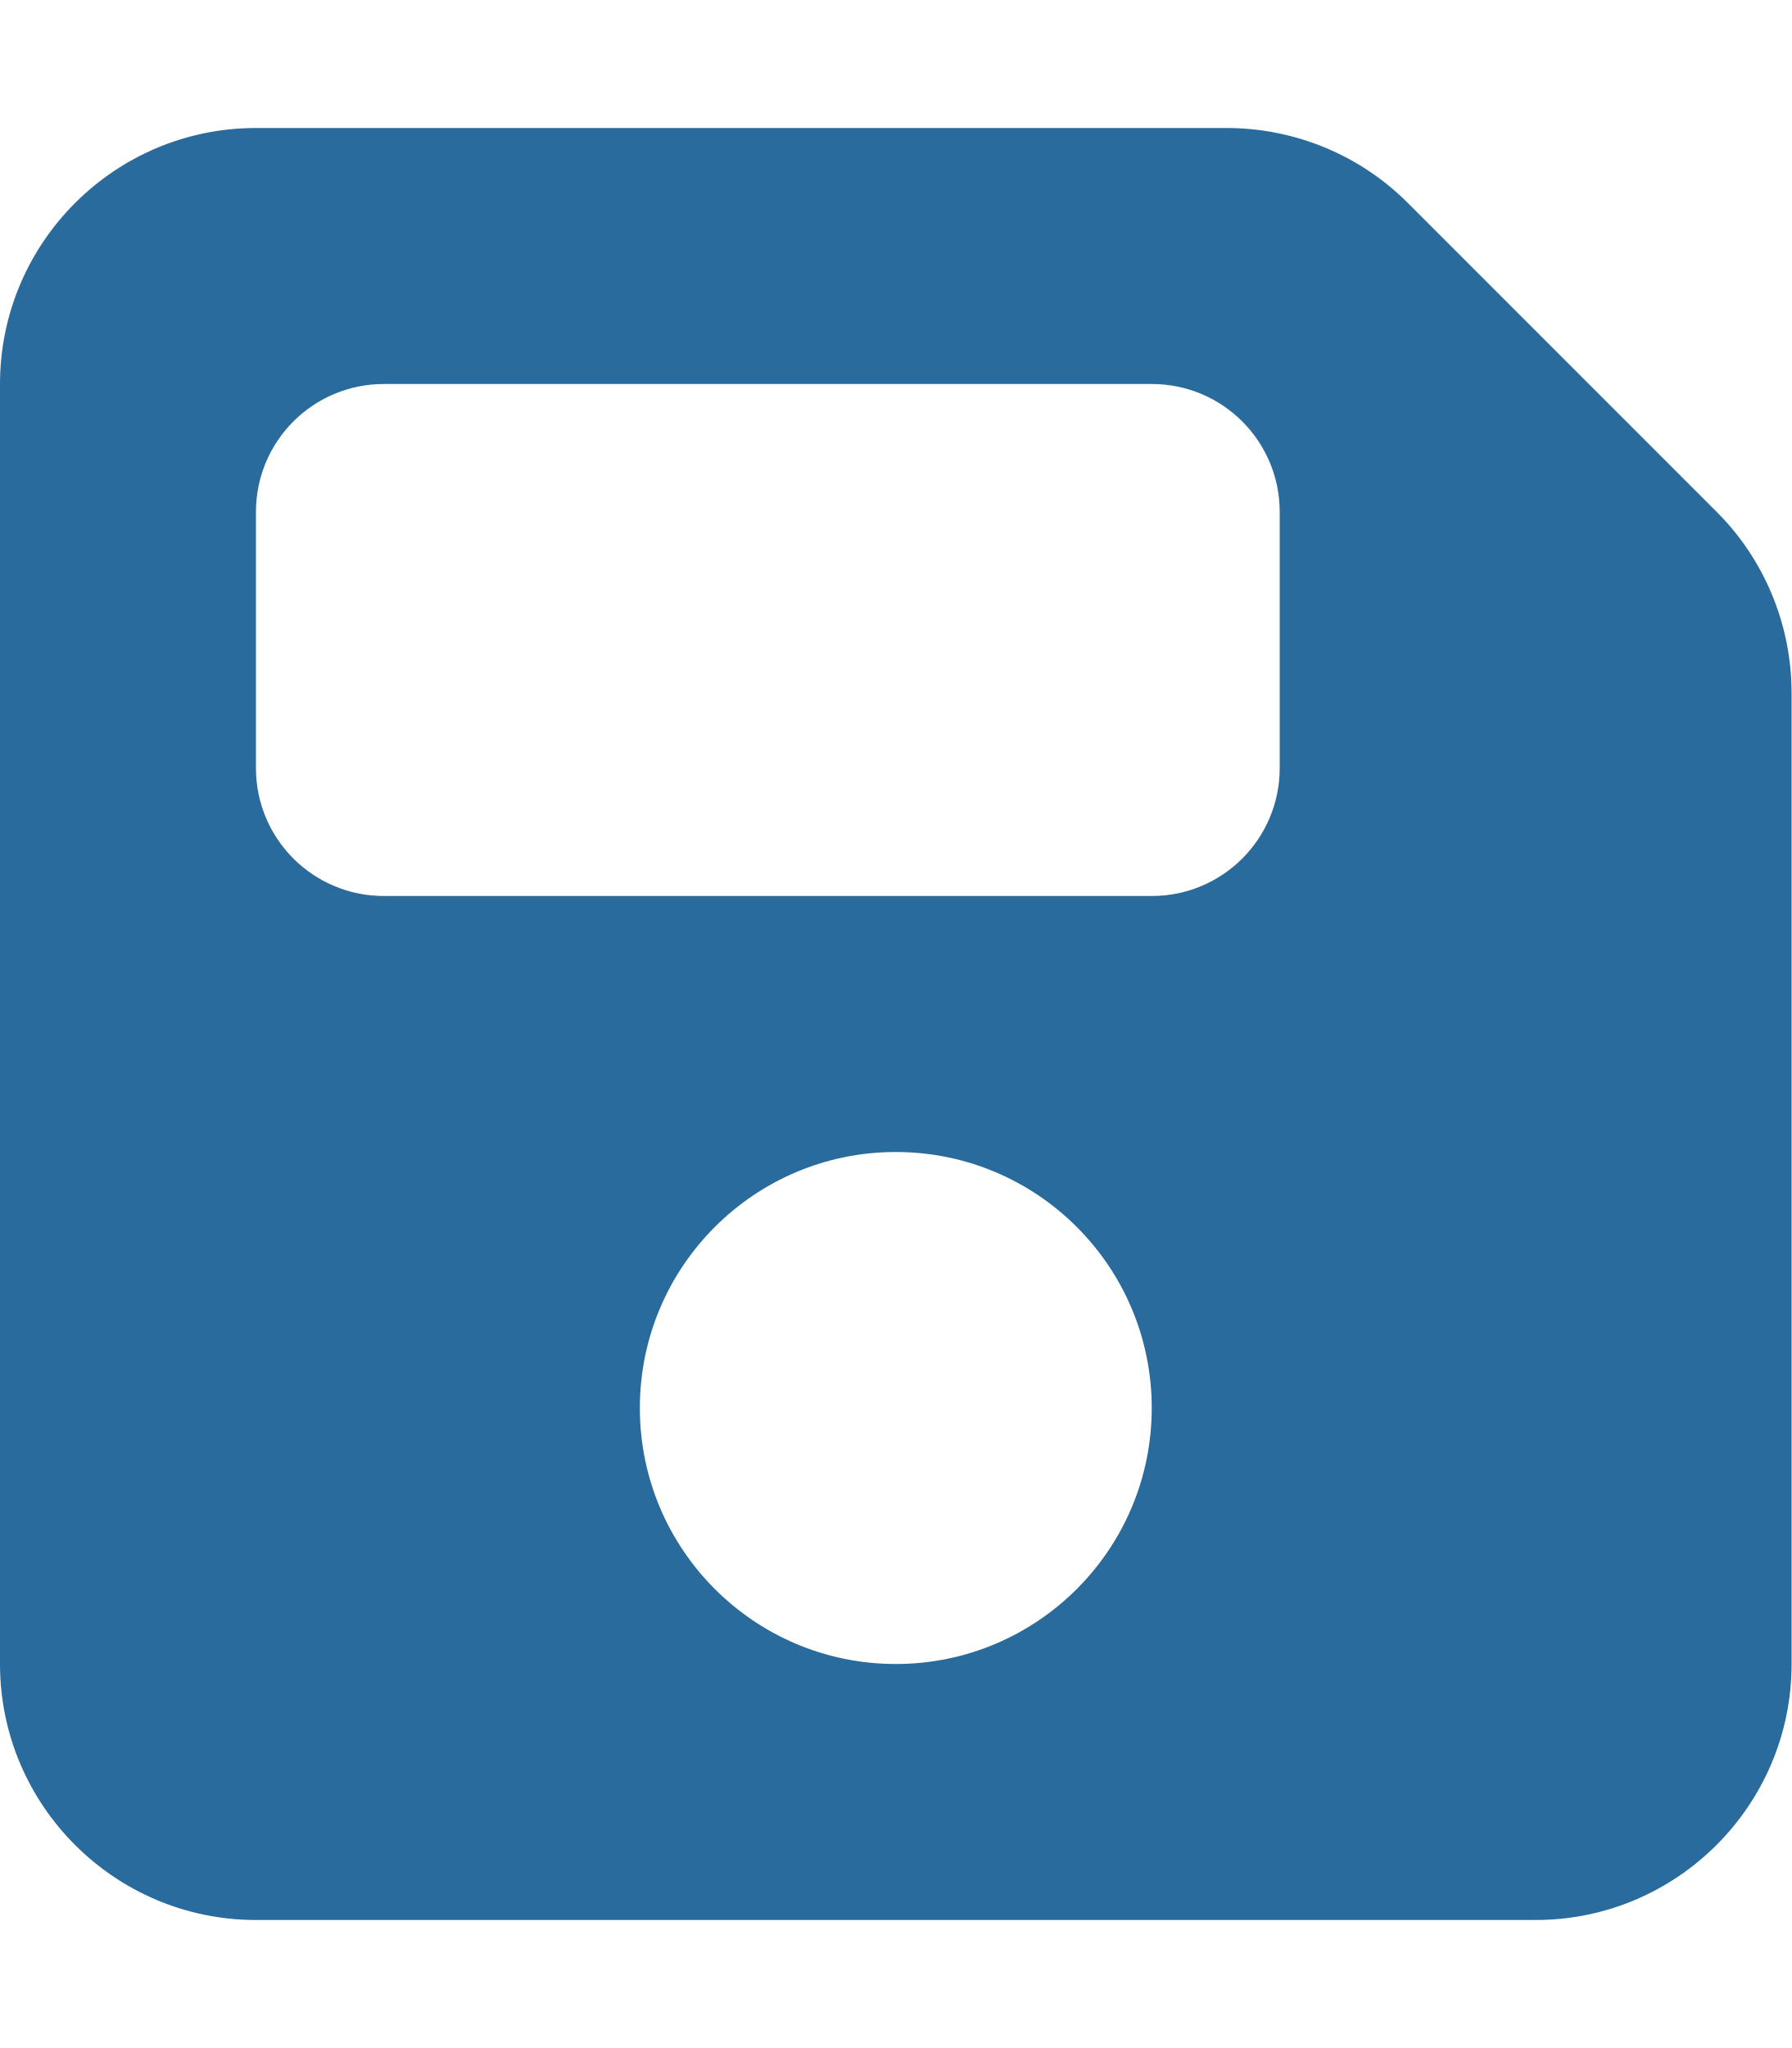
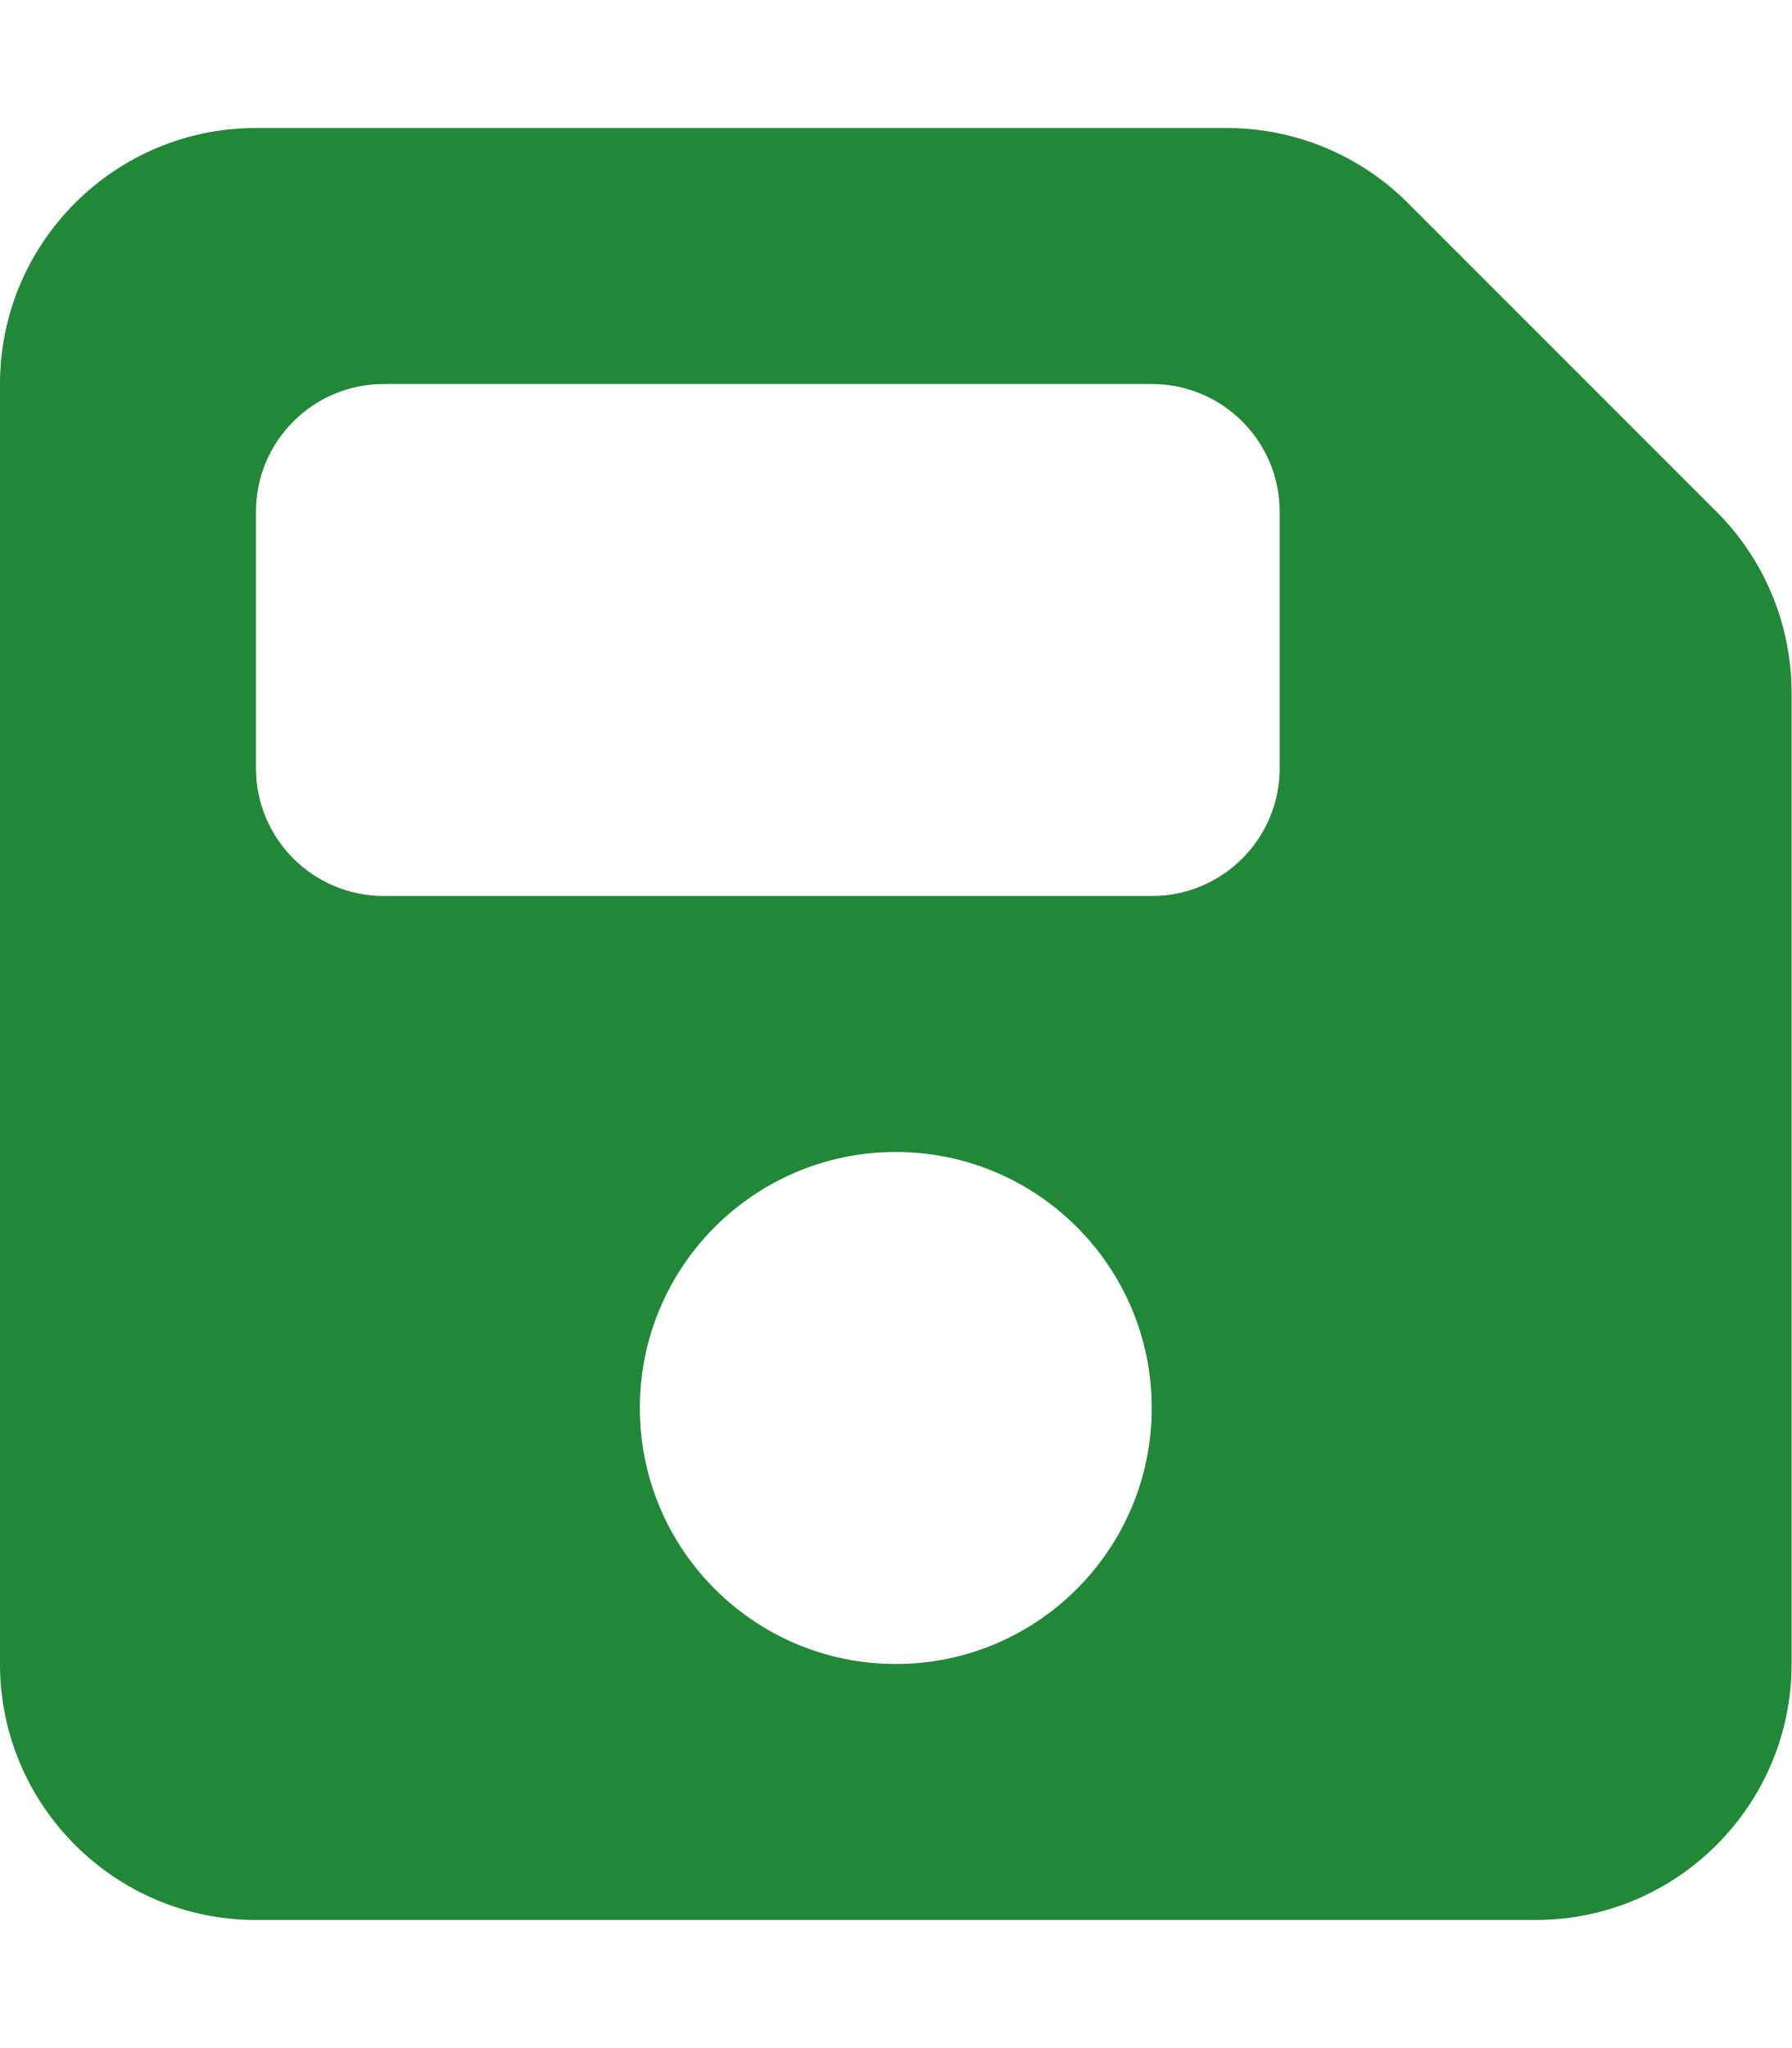
<svg xmlns="http://www.w3.org/2000/svg" viewBox="0 0 448 512">
-   <path fill="#2a6b9d" d="M64 32C28.7 32 0 60.7 0 96L0 416c0 35.3 28.7 64 64 64l320 0c35.3 0 64-28.7 64-64l0-242.7c0-17-6.7-33.3-18.7-45.3L352 50.7C340 38.7 323.7 32 306.7 32L64 32zm0 96c0-17.7 14.3-32 32-32l192 0c17.7 0 32 14.3 32 32l0 64c0 17.7-14.3 32-32 32L96 224c-17.7 0-32-14.3-32-32l0-64zM224 288a64 64 0 1 1 0 128 64 64 0 1 1 0-128z" />
+   <path fill="#218838" d="M64 32C28.7 32 0 60.7 0 96L0 416c0 35.3 28.7 64 64 64l320 0c35.3 0 64-28.7 64-64l0-242.7c0-17-6.7-33.3-18.7-45.3L352 50.7C340 38.7 323.7 32 306.7 32L64 32zm0 96c0-17.7 14.3-32 32-32l192 0c17.7 0 32 14.3 32 32l0 64c0 17.7-14.3 32-32 32L96 224c-17.7 0-32-14.3-32-32l0-64zM224 288a64 64 0 1 1 0 128 64 64 0 1 1 0-128z" />
</svg>
